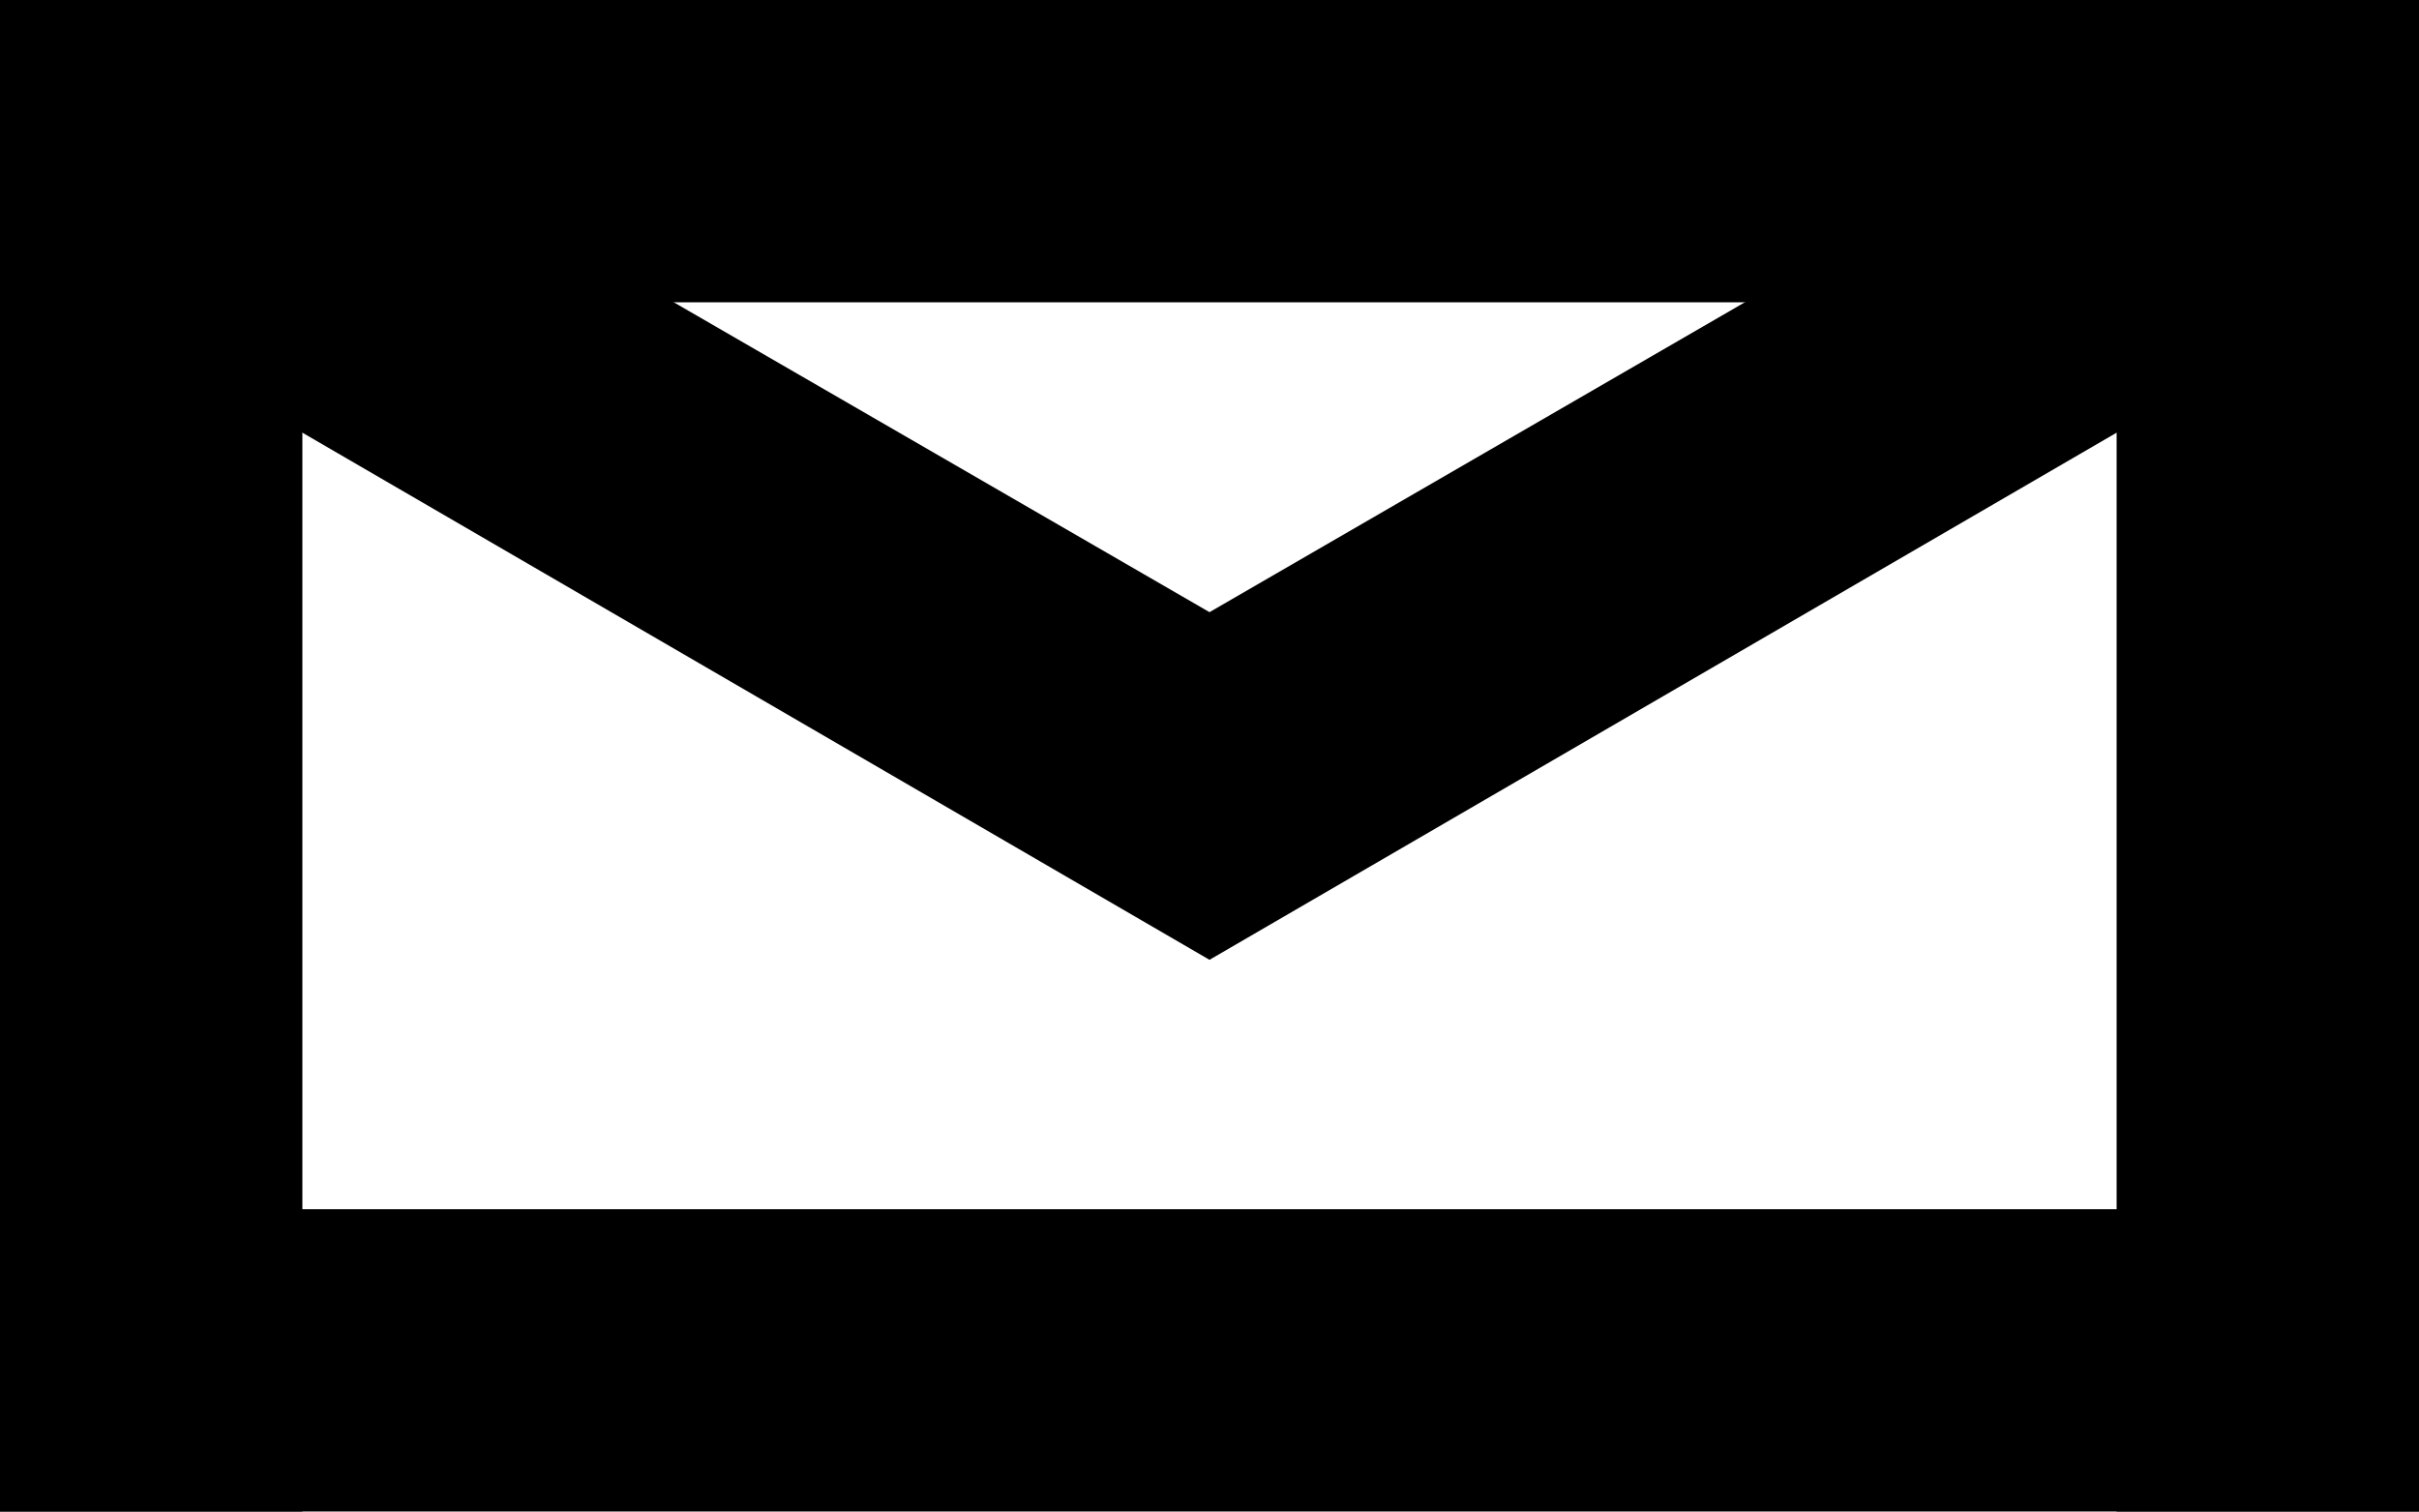
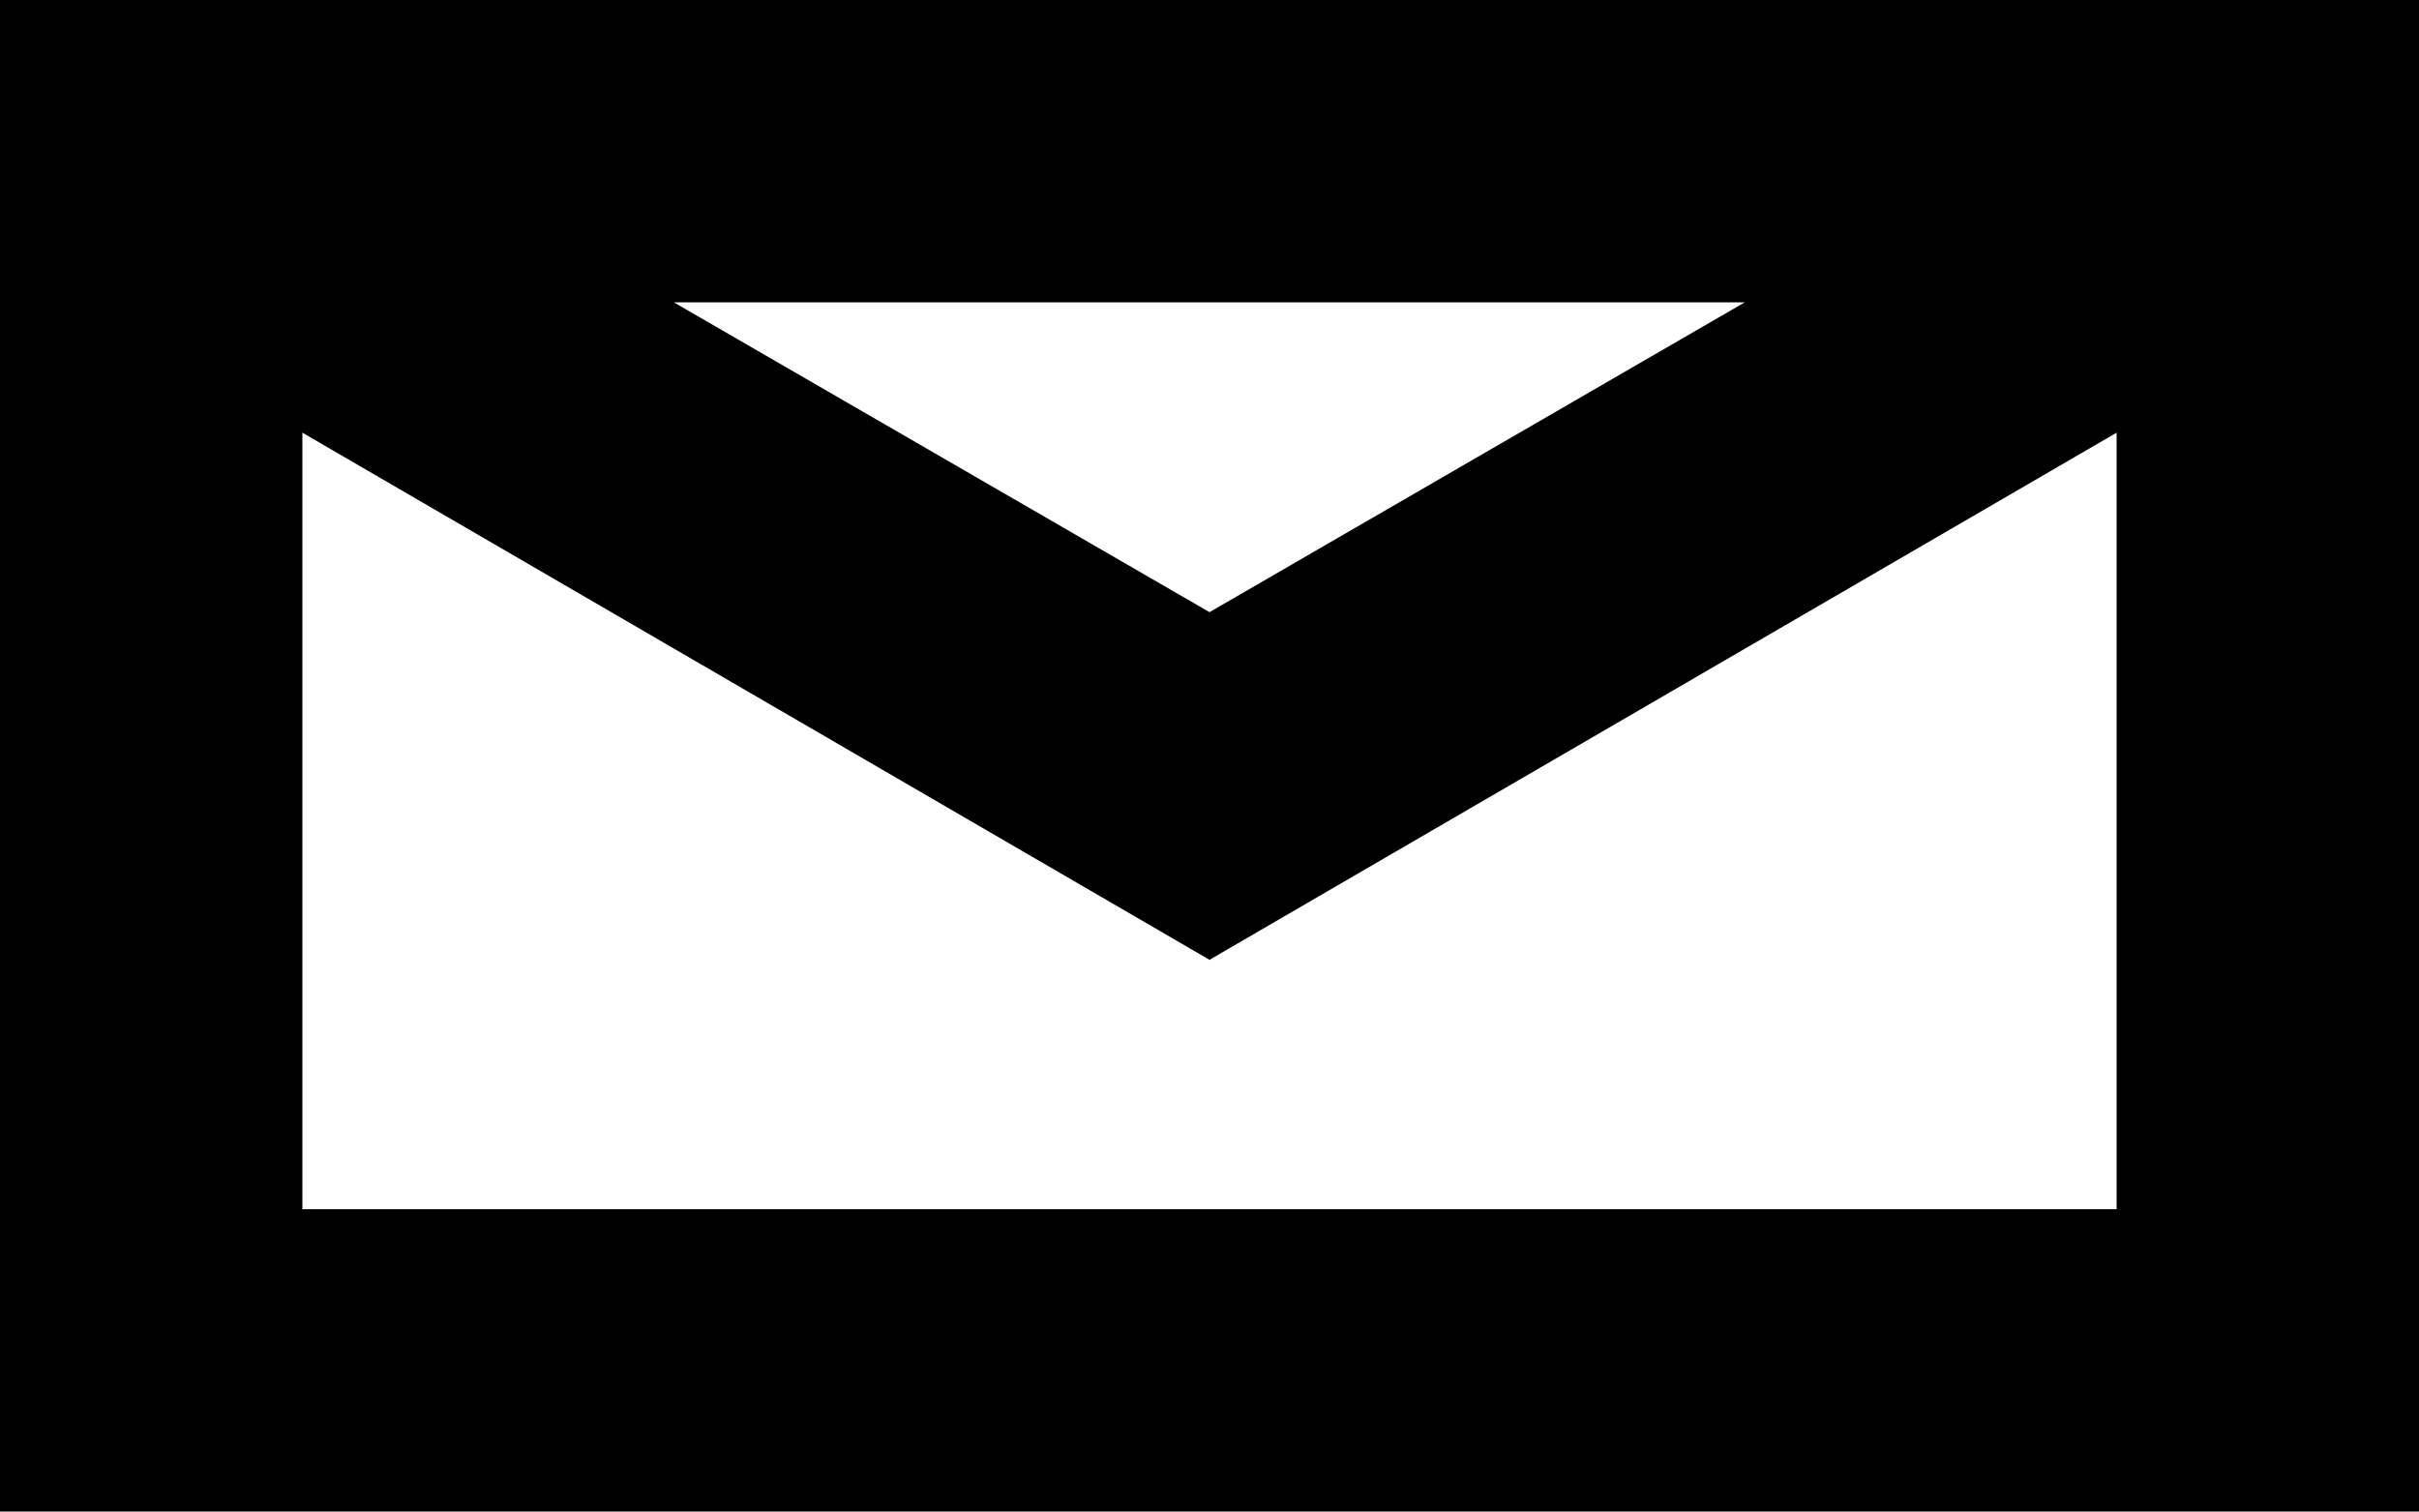
<svg xmlns="http://www.w3.org/2000/svg" width="160" height="100" viewBox="0 0 160 100" fill="none">
-   <path d="M0 8.74228e-07H160V20H0V8.74228e-07Z" fill="black" />
-   <path d="M0 100V8.74228e-07L20 0L20 100H0Z" fill="black" />
-   <path d="M140 100V8.74228e-07H160V100H140Z" fill="black" />
-   <path d="M0 80H160V100H0V80Z" fill="black" />
-   <path d="M160 17L80 63.5L0 17L10 8.74228e-07L80 40.5L149.949 8.74228e-07L160 17Z" fill="black" />
+   <path fill-rule="nonzero" clip-rule="evenodd" d="M160 100H0V0H160V100Z M80 63.5L20 28.625V80H140V28.625L80 63.5Z M80 40.5L115.406 20H44.568L80 40.5Z" fill="black" />
</svg>
